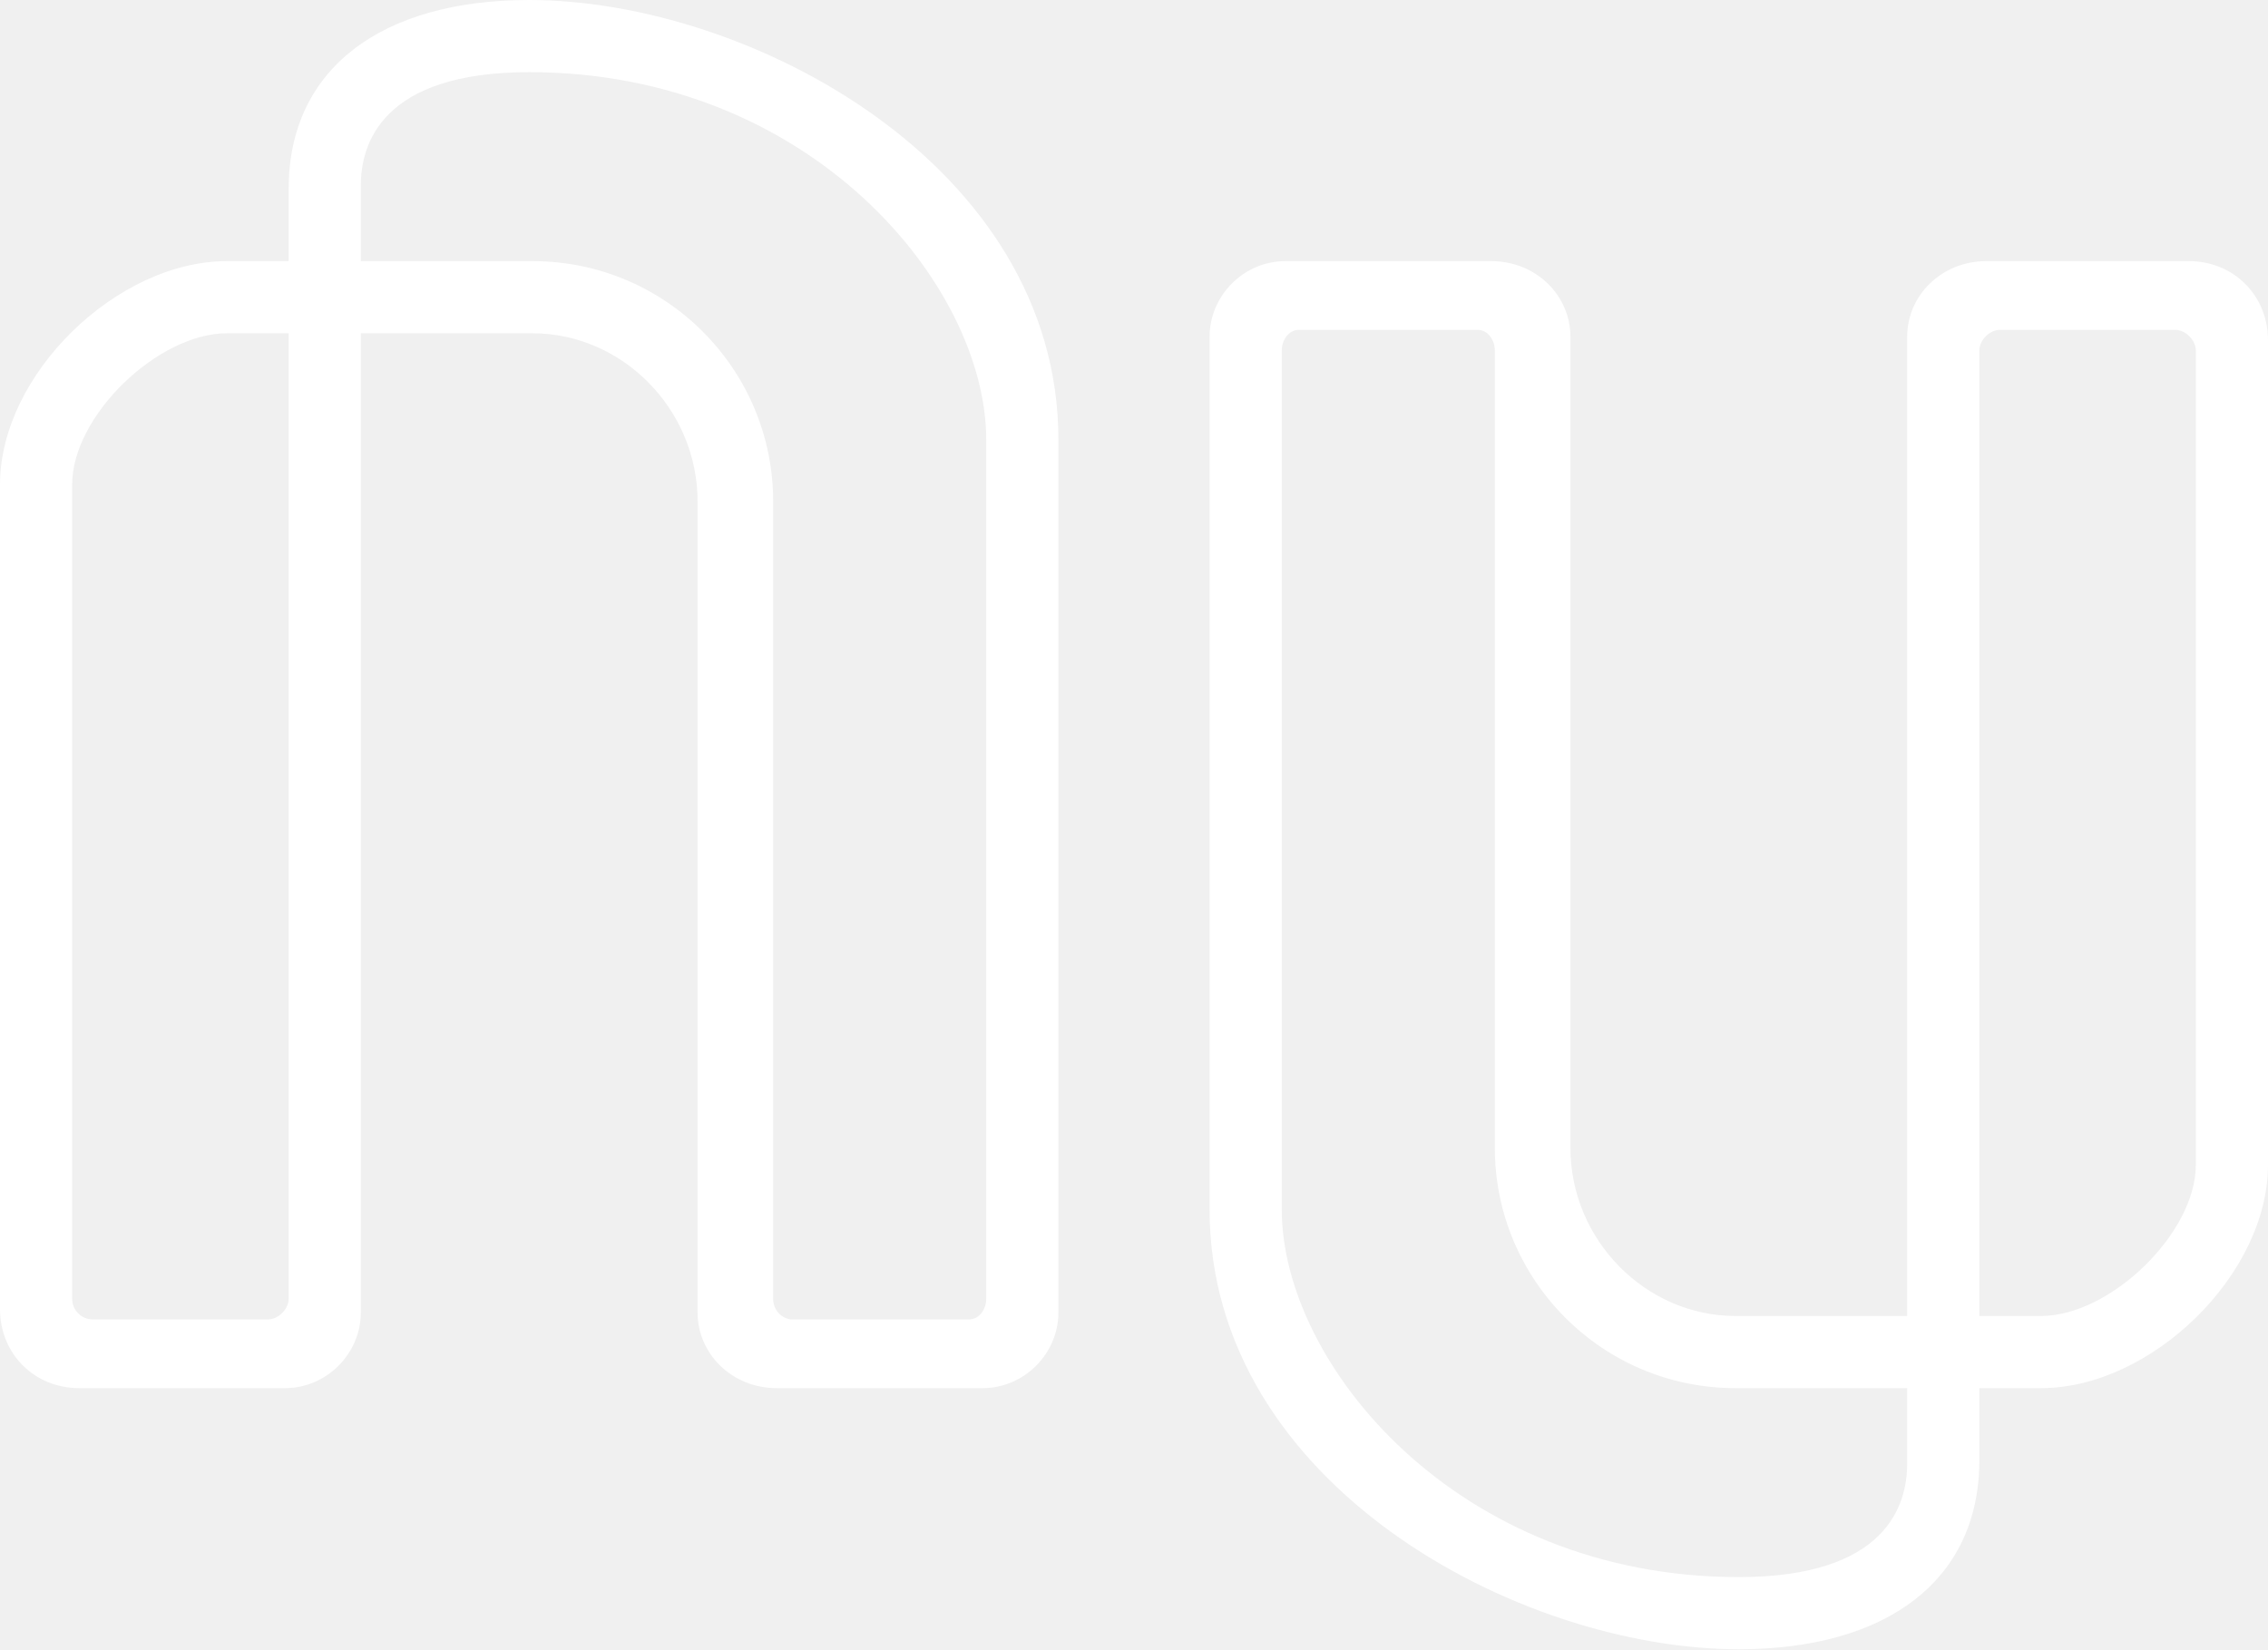
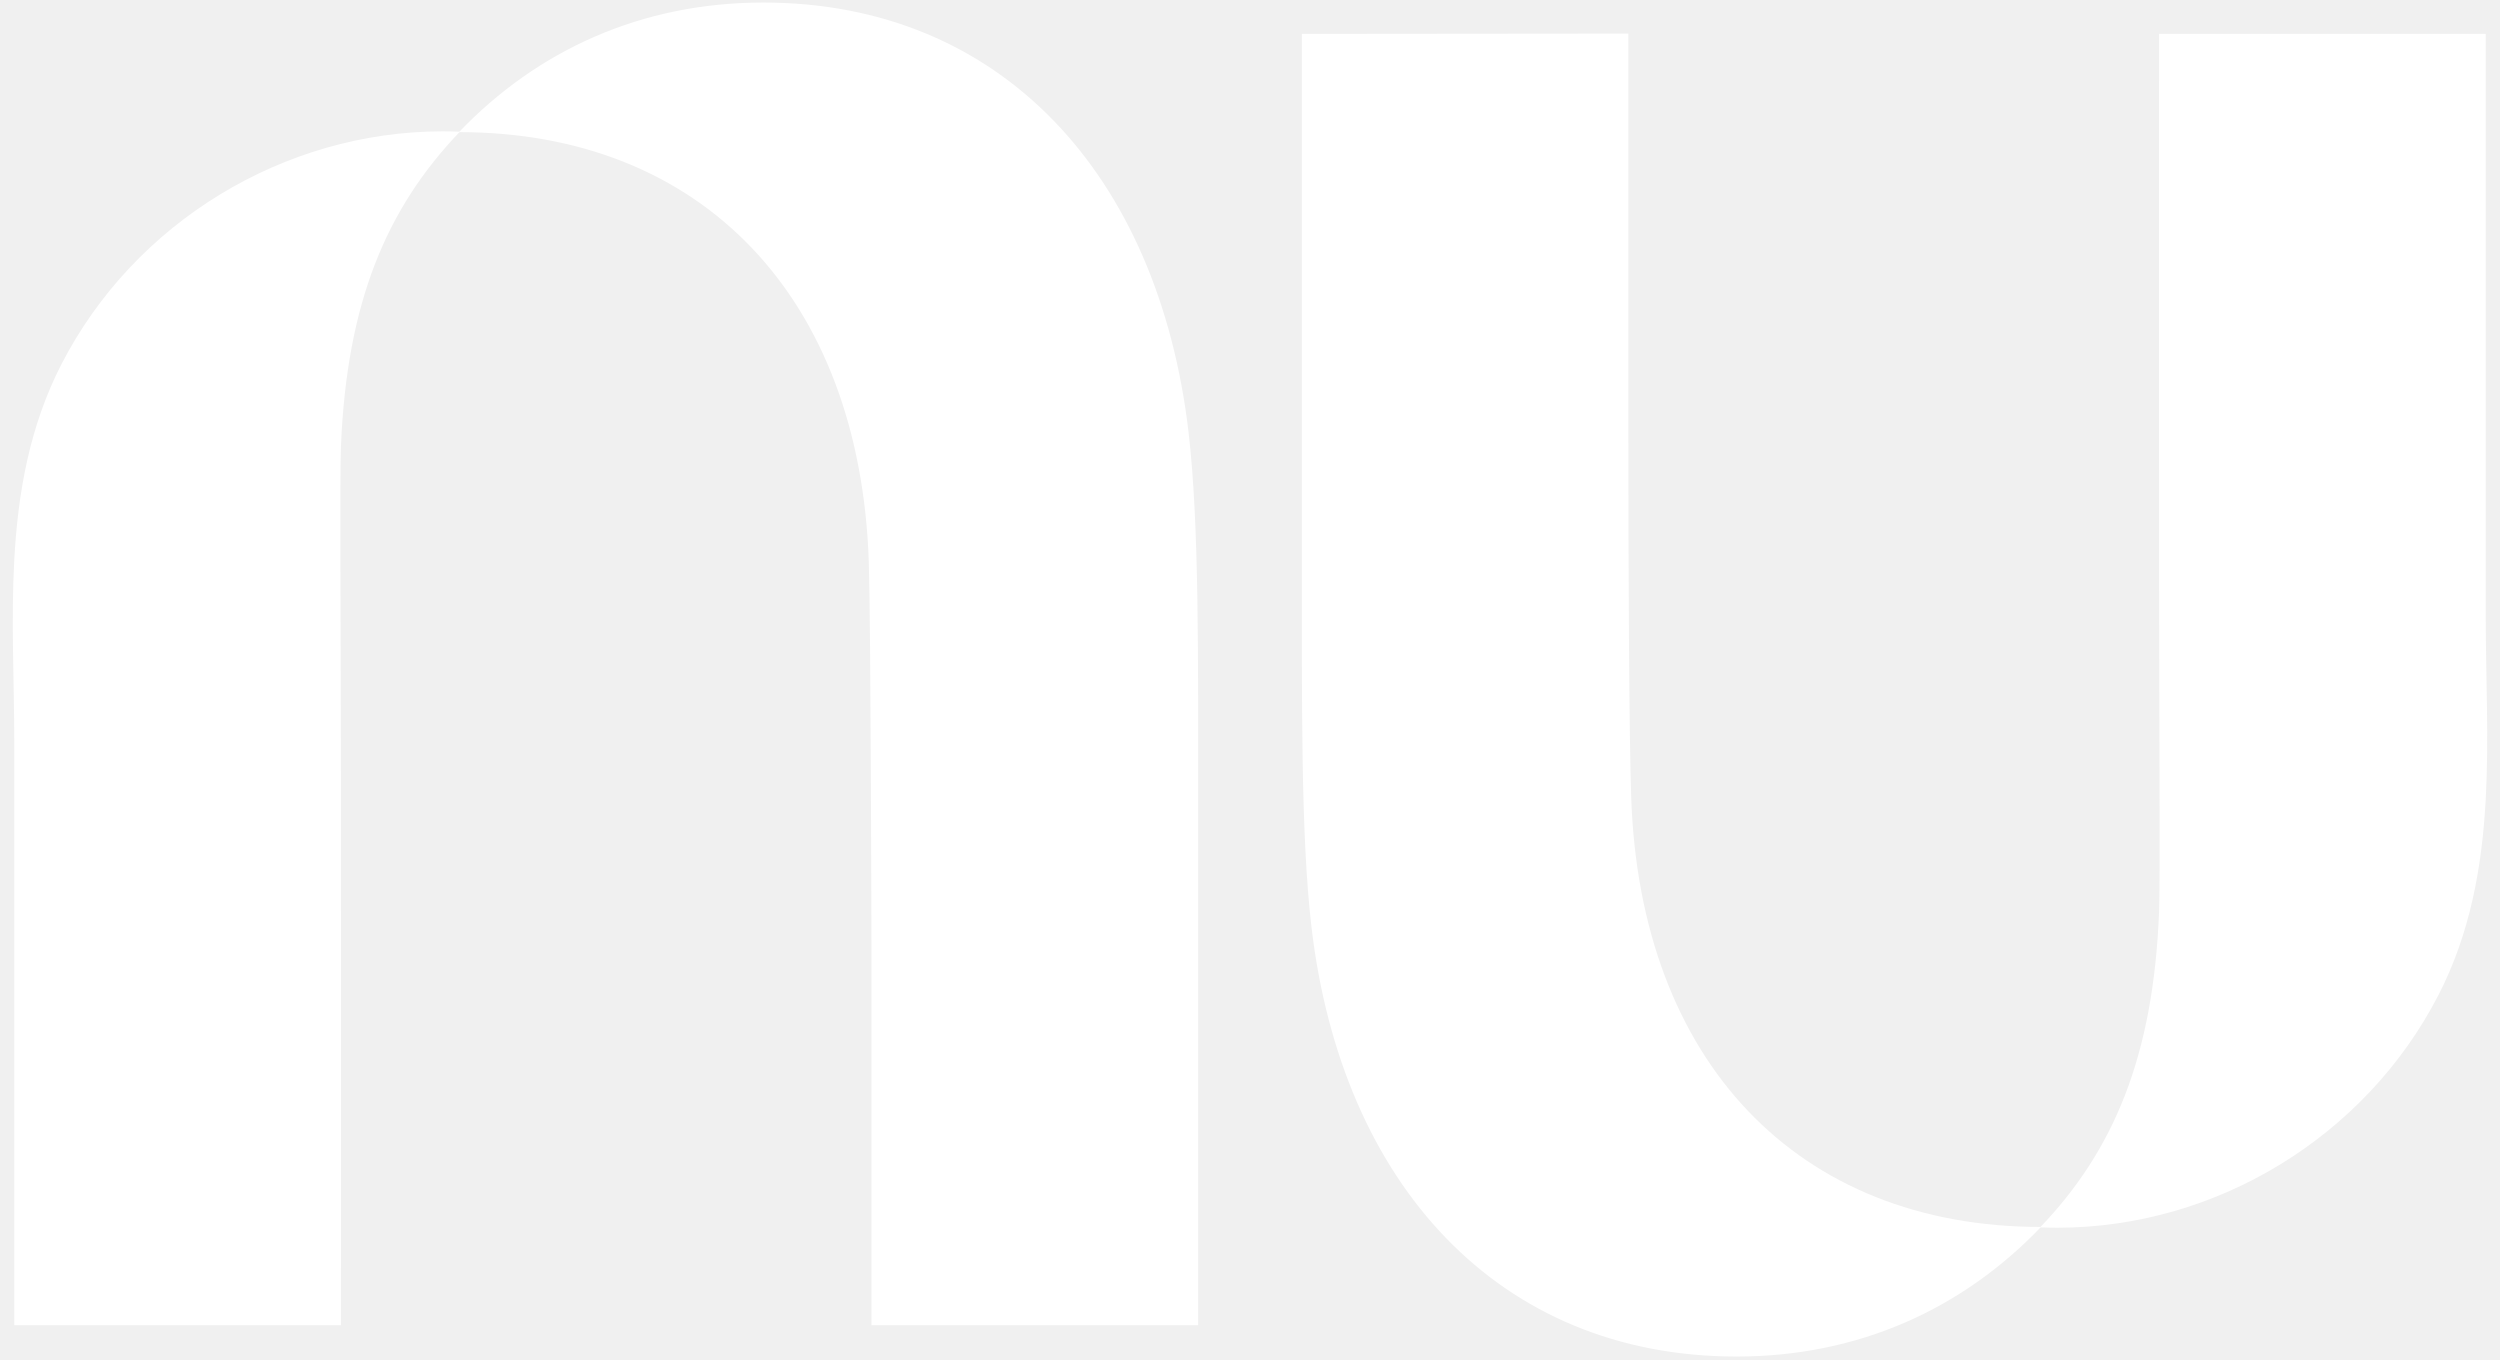
- <svg xmlns="http://www.w3.org/2000/svg" width="66" height="48" viewBox="0 0 66 48">
-   <path fill="#FFFFFF" d="M63.9 33.9c0 2-2.5 4.4-4.5 4.4h-1.8V10.2c0-.3.3-.6.6-.6h5.1c.3 0 .6.3.6.6v23.7zm-8.4 8.7c0 1.2-.6 3.3-4.9 3.3-8.2 0-13.3-6.2-13.3-10.7v-25c0-.3.2-.6.5-.6H43c.3 0 .5.3.5.6v23.2a7 7 0 007 7h5v2.2zm8.2-35h-5.9c-1.3 0-2.3 1-2.3 2.2v28.5h-5c-2.6 0-4.8-2.2-4.8-4.9V9.8c0-1.2-1-2.2-2.3-2.2h-6c-1.2 0-2.2 1-2.2 2.2v25.4c0 8 9 12.8 15.4 12.8 4.3 0 7-2 7-5.5v-2.1h1.8c3.2 0 6.6-3.3 6.6-6.5v-24c0-1.3-1-2.3-2.3-2.3zm-35 30.2c0 .3-.2.6-.5.6H23a.6.6 0 01-.5-.6V14.6a7 7 0 00-7-7h-5V5.4c0-1.2.6-3.3 4.9-3.3 8.2 0 13.3 6.2 13.3 10.7v25zm-26 .6a.6.6 0 01-.6-.6V14.1c0-2 2.5-4.4 4.5-4.4h1.8v28.1c0 .3-.3.6-.6.6H2.7zm28.1-25.6c0-8-9-12.8-15.4-12.8-4.3 0-7 2-7 5.5v2.1H6.6C3.4 7.6 0 10.9 0 14.1v24c0 1.3 1 2.3 2.3 2.3h6c1.2 0 2.2-1 2.2-2.2V9.7h5c2.6 0 4.8 2.2 4.8 4.9v23.6c0 1.2 1 2.2 2.3 2.2h6c1.2 0 2.2-1 2.2-2.2V12.8z" />
+ <svg xmlns="http://www.w3.org/2000/svg" version="1.1" id="svg2" xml:space="preserve" width="550.907" height="299.493" viewBox="0 0 550.907 299.493">
+   <defs id="defs6" />
+   <g id="g10" transform="matrix(1.333333,0,0,-1.333333,0,299.4933)">
+     <g id="g12" transform="scale(0.1)">
+       <path d="m 23.578,1320.82 c -5.469,-100.36 0,-202.3 0,-301.69 0,-201.931 0,-403.849 0,-605.778 0,-118.473 0,-238.821 0,-357.293 0,-0.059 0,0 0,0 H 563.48 c 0,0 0.372,474.41 0,882.293 -0.246,274.548 -2.011,519.238 0,569.448 9.571,238.02 74.793,393.53 196.524,520.72 -9.348,0.37 -18.723,0.61 -28.156,0.61 -263.016,0 -509.676,-150.63 -630.086,-384.47 C 49.145,1542.48 29.652,1432.63 23.578,1320.82" style="fill:#ffffff;fill-opacity:1;fill-rule:nonzero;stroke:none" id="path14" />
+       <path d="m 1261.64,2242 c -201.93,0 -373.667,-78.96 -503.074,-214.17 402.294,0 662.774,-273.95 677.314,-710.22 3.33,-100.1 4.39,-635.719 4.39,-635.719 V 56.059 h 539.87 c 0,0 0,433.492 0,846.05 0,255.731 2.03,477.151 -15.78,629.591 -49.78,426 -310.14,710.3 -702.72,710.3" style="fill:#ffffff;fill-opacity:1;fill-rule:nonzero;stroke:none" id="path16" />
+       <path d="m 4108.23,925.422 c 5.46,100.348 0,202.288 0,301.678 0,201.93 0,403.85 0,605.78 0,118.47 0,238.82 0,357.3 0,0.05 0,0 0,0 h -539.91 c 0,0 -0.37,-474.43 0,-882.3 0.25,-274.55 2.01,-519.239 0,-569.458 -9.57,-238 -74.79,-393.524 -196.51,-520.711 9.34,-0.371 18.71,-0.609 28.14,-0.609 263.02,0 509.68,150.628 630.09,384.468 52.62,102.18 72.11,212.032 78.19,323.852" style="fill:#ffffff;fill-opacity:1;fill-rule:nonzero;stroke:none" id="path18" />
+       <path d="m 2870.16,4.219 c 201.93,0 373.67,78.973 503.07,214.179 -402.29,0 -662.76,273.954 -677.31,710.223 -3.33,100.099 -4.75,348.489 -4.75,636.239 0,314.55 0,625.83 0,625.83 l -539.51,-0.51 c 0,0 0,-433.5 0,-846.06 0,-255.74 -2.03,-477.14 15.78,-629.581 C 2217.22,288.531 2477.58,4.219 2870.16,4.219" style="fill:#ffffff;fill-opacity:1;fill-rule:nonzero;stroke:none" id="path20" />
+     </g>
+   </g>
</svg>
